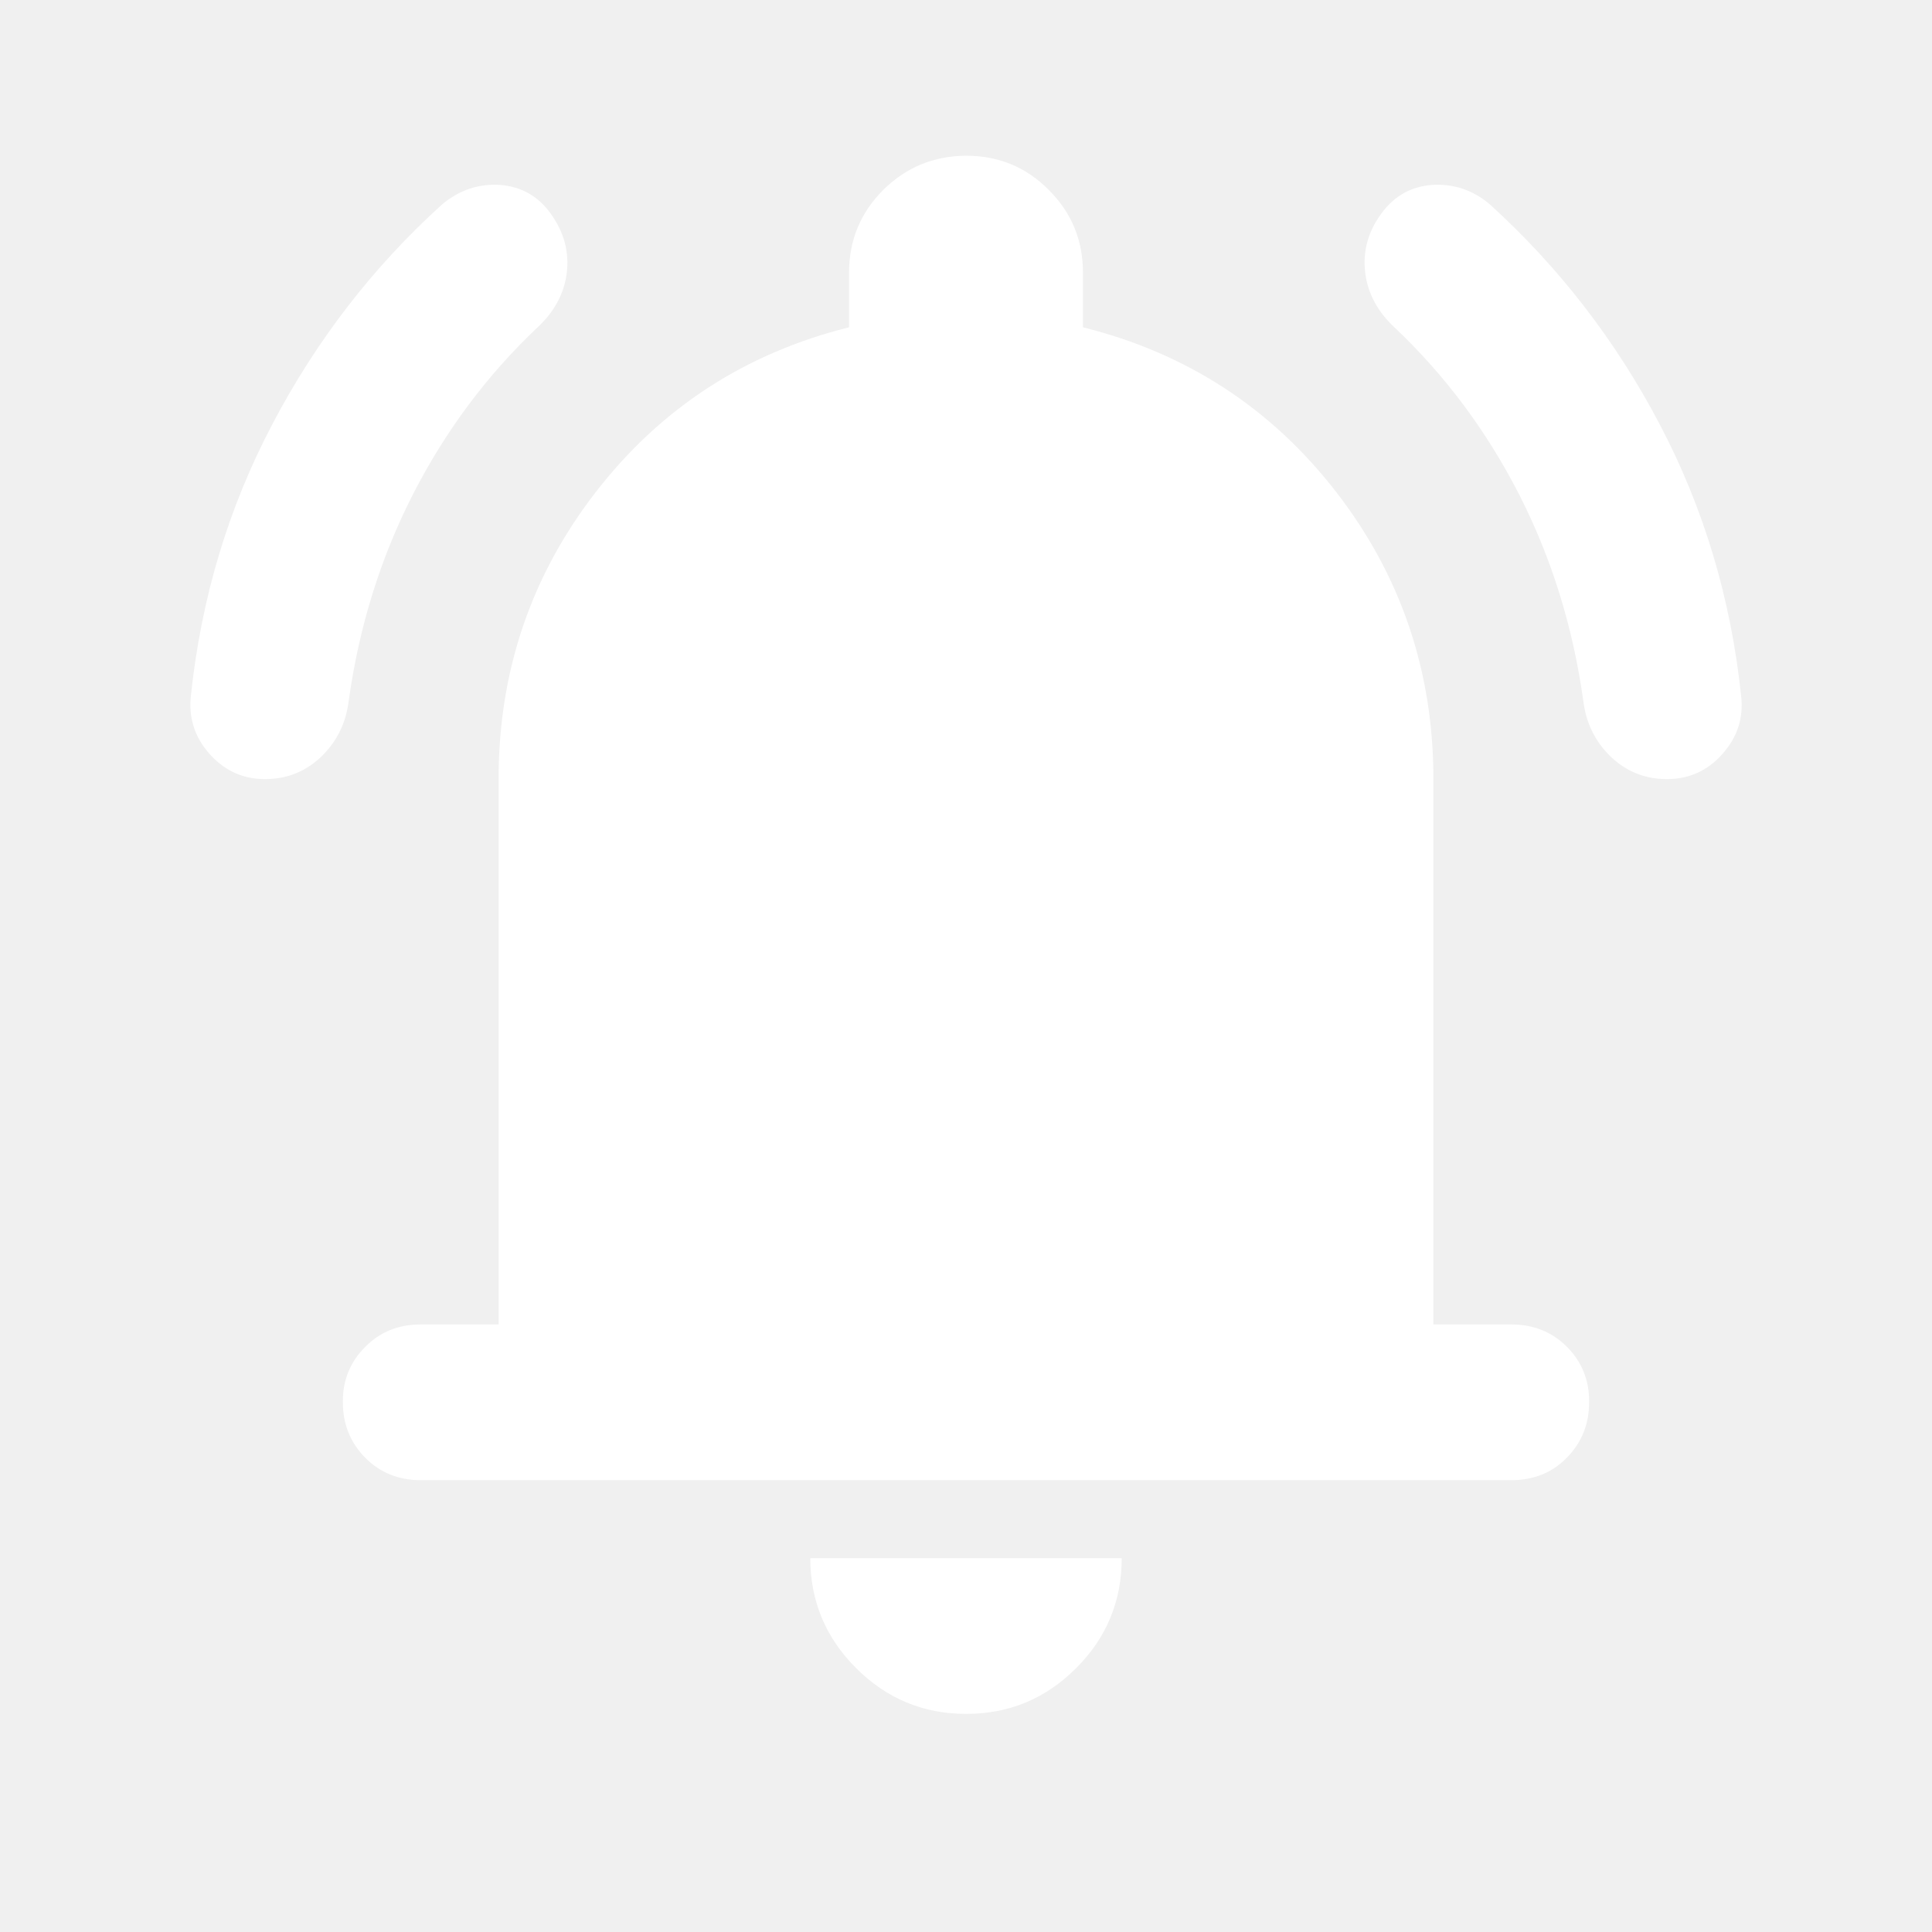
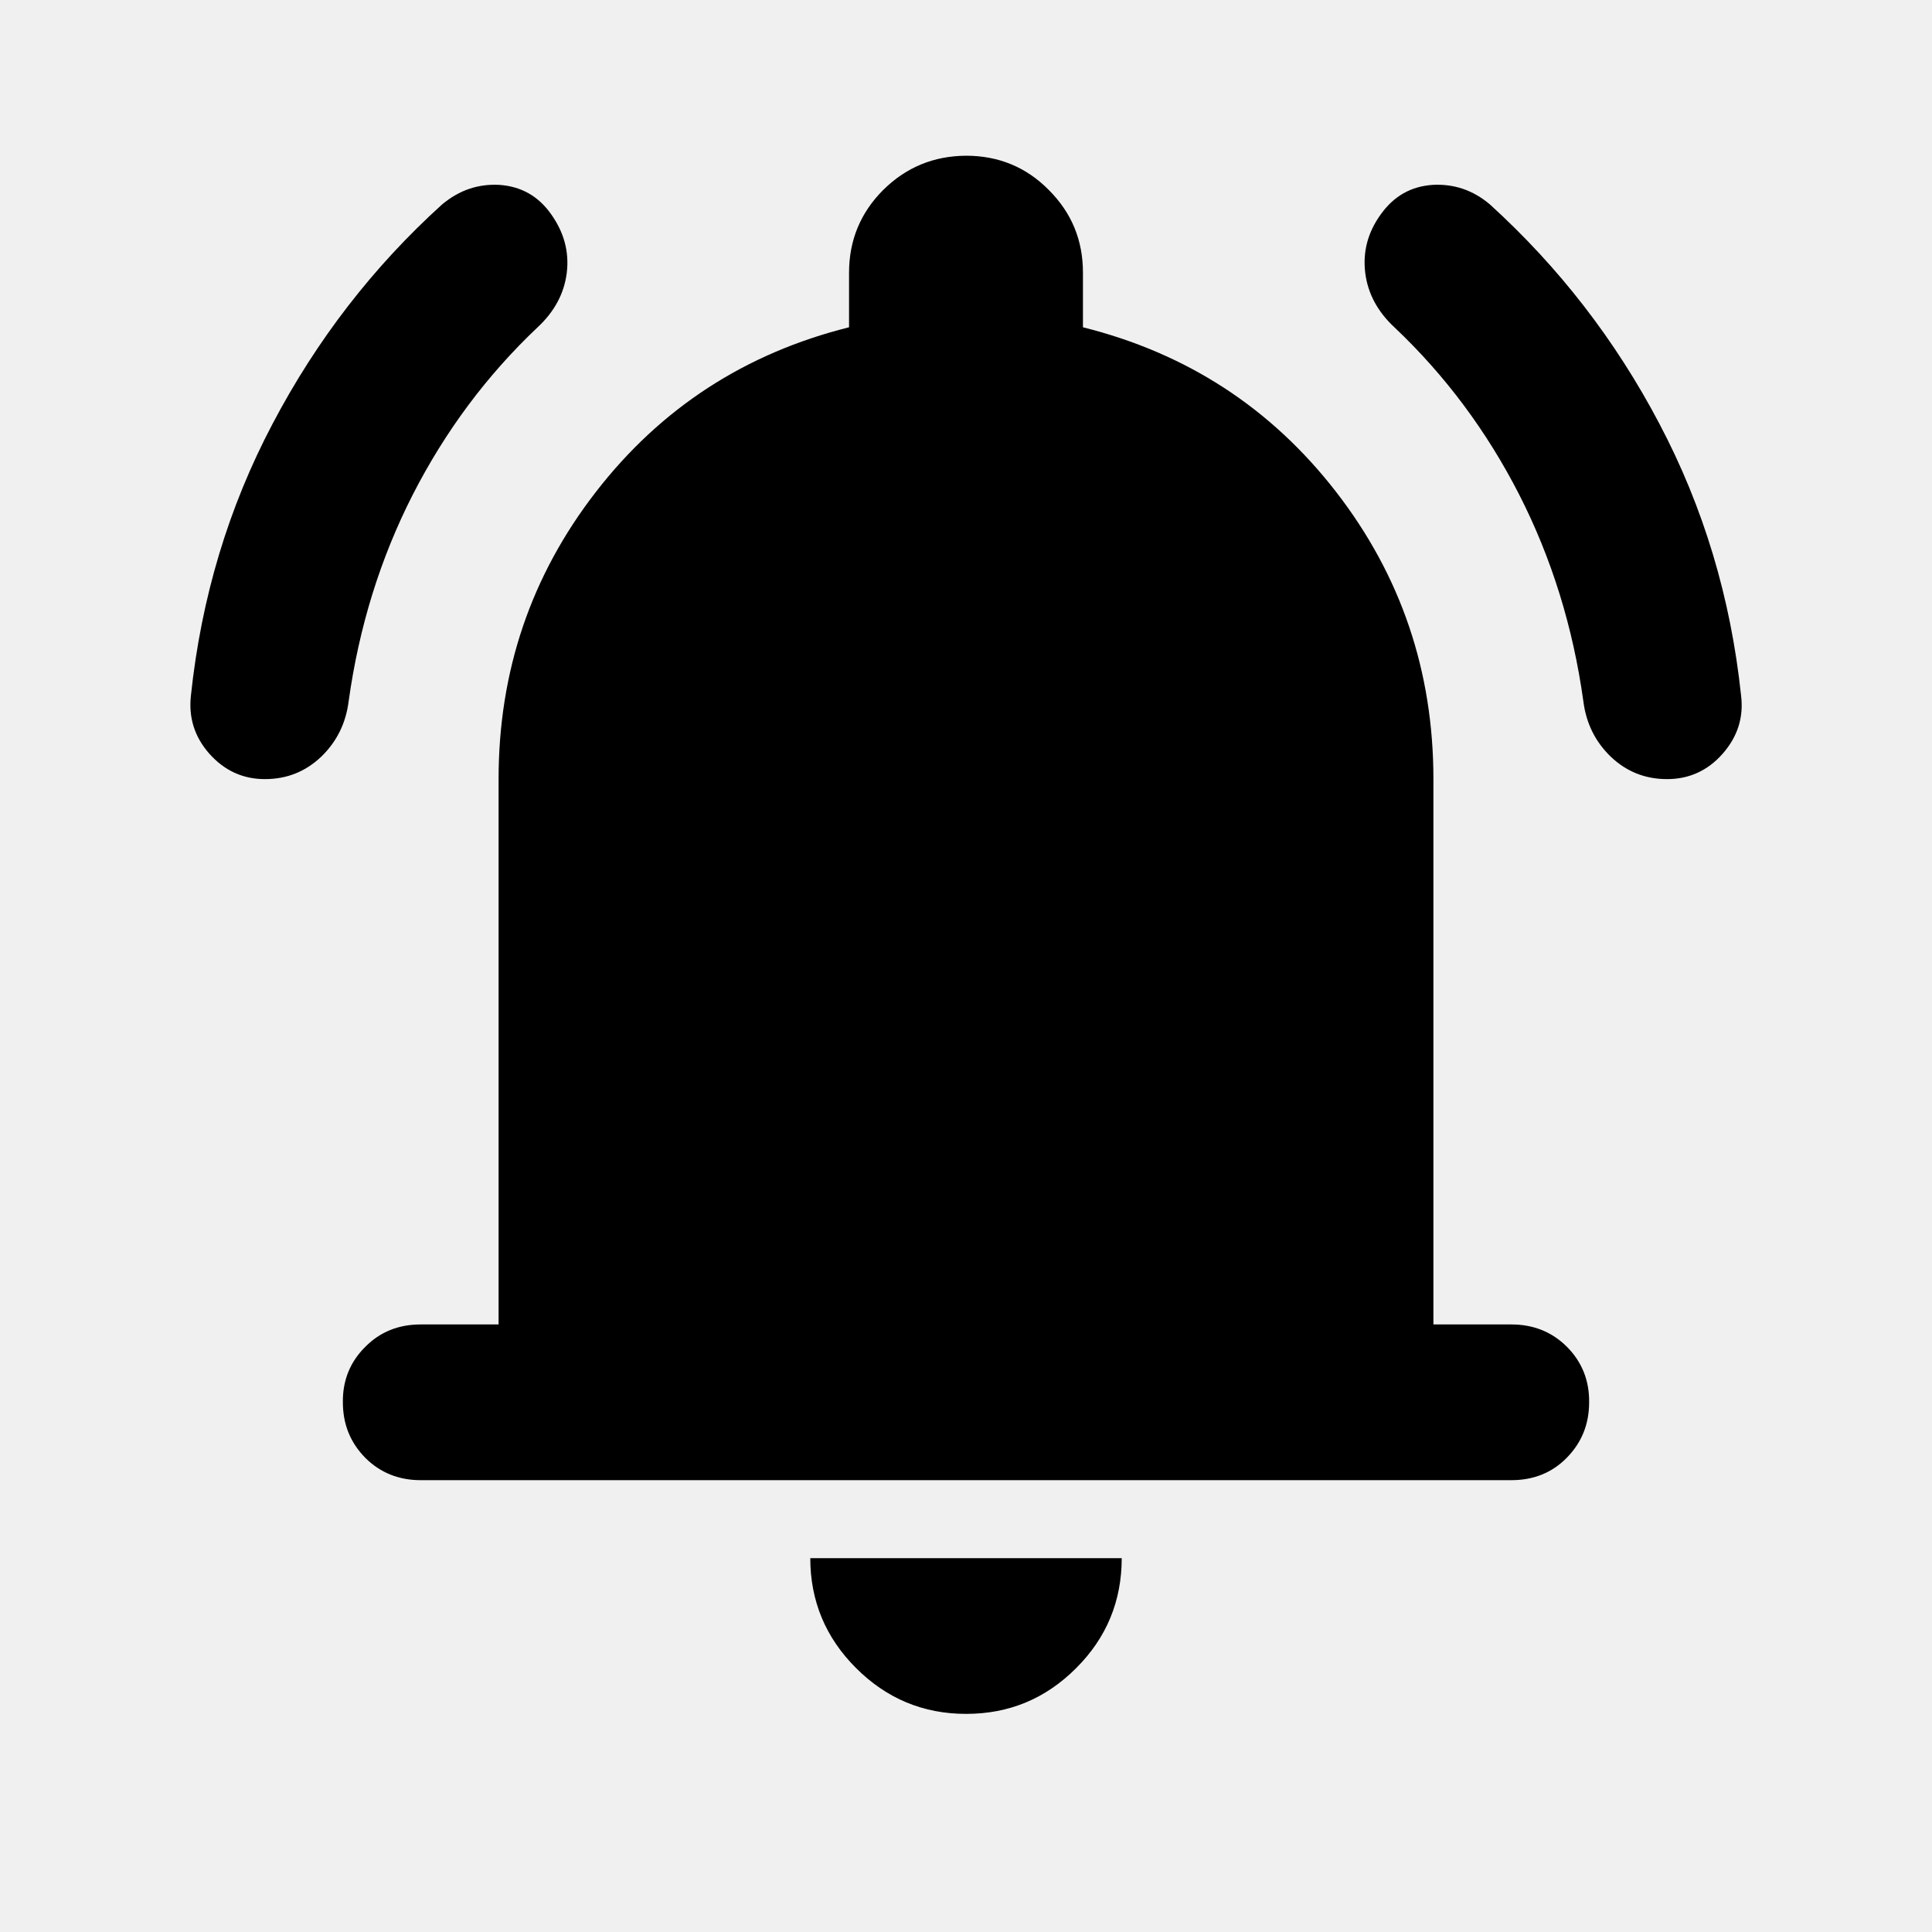
<svg xmlns="http://www.w3.org/2000/svg" width="40" zoomAndPan="magnify" viewBox="0 0 30 30" height="40" preserveAspectRatio="xMidYMid meet" version="1.0">
-   <path fill="#ffffff" d="M 6.531 22.984 C 6.191 22.984 5.902 22.867 5.672 22.637 C 5.441 22.402 5.324 22.117 5.324 21.773 C 5.32 21.434 5.438 21.145 5.672 20.914 C 5.902 20.68 6.191 20.566 6.531 20.566 L 7.742 20.566 L 7.742 12.098 C 7.742 10.422 8.246 8.938 9.254 7.637 C 10.262 6.336 11.574 5.484 13.184 5.082 L 13.184 4.234 C 13.184 3.73 13.363 3.301 13.715 2.949 C 14.07 2.598 14.496 2.422 15 2.418 C 15.504 2.418 15.934 2.594 16.285 2.949 C 16.641 3.305 16.816 3.73 16.816 4.234 L 16.816 5.082 C 18.426 5.484 19.738 6.336 20.746 7.637 C 21.754 8.938 22.258 10.426 22.258 12.098 L 22.258 20.566 L 23.469 20.566 C 23.809 20.566 24.098 20.68 24.332 20.914 C 24.562 21.145 24.68 21.434 24.676 21.773 C 24.676 22.117 24.559 22.402 24.328 22.637 C 24.098 22.871 23.809 22.984 23.469 22.984 Z M 15 26.613 C 14.336 26.613 13.766 26.375 13.293 25.902 C 12.82 25.43 12.582 24.859 12.582 24.195 L 17.418 24.195 C 17.418 24.859 17.184 25.43 16.711 25.902 C 16.234 26.379 15.668 26.613 15 26.613 M 4.113 12.098 C 3.77 12.098 3.484 11.965 3.25 11.703 C 3.02 11.441 2.926 11.141 2.965 10.797 C 3.125 9.285 3.547 7.879 4.234 6.578 C 4.918 5.277 5.797 4.141 6.863 3.176 C 7.129 2.953 7.426 2.852 7.758 2.871 C 8.09 2.895 8.359 3.043 8.559 3.328 C 8.758 3.609 8.84 3.91 8.801 4.234 C 8.762 4.555 8.609 4.84 8.348 5.082 C 7.559 5.828 6.914 6.695 6.41 7.68 C 5.906 8.668 5.574 9.738 5.414 10.887 C 5.371 11.23 5.23 11.516 4.988 11.75 C 4.746 11.98 4.457 12.098 4.113 12.098 M 25.887 12.098 C 25.543 12.098 25.254 11.98 25.012 11.75 C 24.77 11.516 24.629 11.23 24.586 10.887 C 24.426 9.738 24.094 8.668 23.59 7.68 C 23.086 6.695 22.441 5.828 21.652 5.082 C 21.391 4.84 21.238 4.555 21.199 4.234 C 21.16 3.91 21.238 3.609 21.441 3.328 C 21.645 3.043 21.91 2.895 22.242 2.871 C 22.578 2.852 22.875 2.953 23.137 3.176 C 24.203 4.145 25.082 5.277 25.766 6.578 C 26.453 7.879 26.875 9.285 27.035 10.797 C 27.078 11.141 26.98 11.441 26.75 11.703 C 26.52 11.965 26.23 12.098 25.887 12.098 " fill-opacity="1" fill-rule="nonzero" />
+   <path fill="currentColor" d="M 6.531 22.984 C 6.191 22.984 5.902 22.867 5.672 22.637 C 5.441 22.402 5.324 22.117 5.324 21.773 C 5.32 21.434 5.438 21.145 5.672 20.914 C 5.902 20.68 6.191 20.566 6.531 20.566 L 7.742 20.566 L 7.742 12.098 C 7.742 10.422 8.246 8.938 9.254 7.637 C 10.262 6.336 11.574 5.484 13.184 5.082 L 13.184 4.234 C 13.184 3.73 13.363 3.301 13.715 2.949 C 14.07 2.598 14.496 2.422 15 2.418 C 15.504 2.418 15.934 2.594 16.285 2.949 C 16.641 3.305 16.816 3.73 16.816 4.234 L 16.816 5.082 C 18.426 5.484 19.738 6.336 20.746 7.637 C 21.754 8.938 22.258 10.426 22.258 12.098 L 22.258 20.566 L 23.469 20.566 C 23.809 20.566 24.098 20.68 24.332 20.914 C 24.562 21.145 24.68 21.434 24.676 21.773 C 24.676 22.117 24.559 22.402 24.328 22.637 C 24.098 22.871 23.809 22.984 23.469 22.984 Z M 15 26.613 C 14.336 26.613 13.766 26.375 13.293 25.902 C 12.82 25.43 12.582 24.859 12.582 24.195 L 17.418 24.195 C 17.418 24.859 17.184 25.43 16.711 25.902 C 16.234 26.379 15.668 26.613 15 26.613 M 4.113 12.098 C 3.77 12.098 3.484 11.965 3.25 11.703 C 3.02 11.441 2.926 11.141 2.965 10.797 C 3.125 9.285 3.547 7.879 4.234 6.578 C 4.918 5.277 5.797 4.141 6.863 3.176 C 7.129 2.953 7.426 2.852 7.758 2.871 C 8.09 2.895 8.359 3.043 8.559 3.328 C 8.758 3.609 8.84 3.91 8.801 4.234 C 8.762 4.555 8.609 4.84 8.348 5.082 C 7.559 5.828 6.914 6.695 6.41 7.68 C 5.906 8.668 5.574 9.738 5.414 10.887 C 5.371 11.23 5.23 11.516 4.988 11.75 C 4.746 11.98 4.457 12.098 4.113 12.098 M 25.887 12.098 C 25.543 12.098 25.254 11.98 25.012 11.75 C 24.77 11.516 24.629 11.23 24.586 10.887 C 24.426 9.738 24.094 8.668 23.59 7.68 C 23.086 6.695 22.441 5.828 21.652 5.082 C 21.391 4.84 21.238 4.555 21.199 4.234 C 21.16 3.91 21.238 3.609 21.441 3.328 C 21.645 3.043 21.91 2.895 22.242 2.871 C 22.578 2.852 22.875 2.953 23.137 3.176 C 24.203 4.145 25.082 5.277 25.766 6.578 C 26.453 7.879 26.875 9.285 27.035 10.797 C 27.078 11.141 26.98 11.441 26.75 11.703 C 26.52 11.965 26.23 12.098 25.887 12.098 " fill-opacity="1" fill-rule="nonzero" />
</svg>
